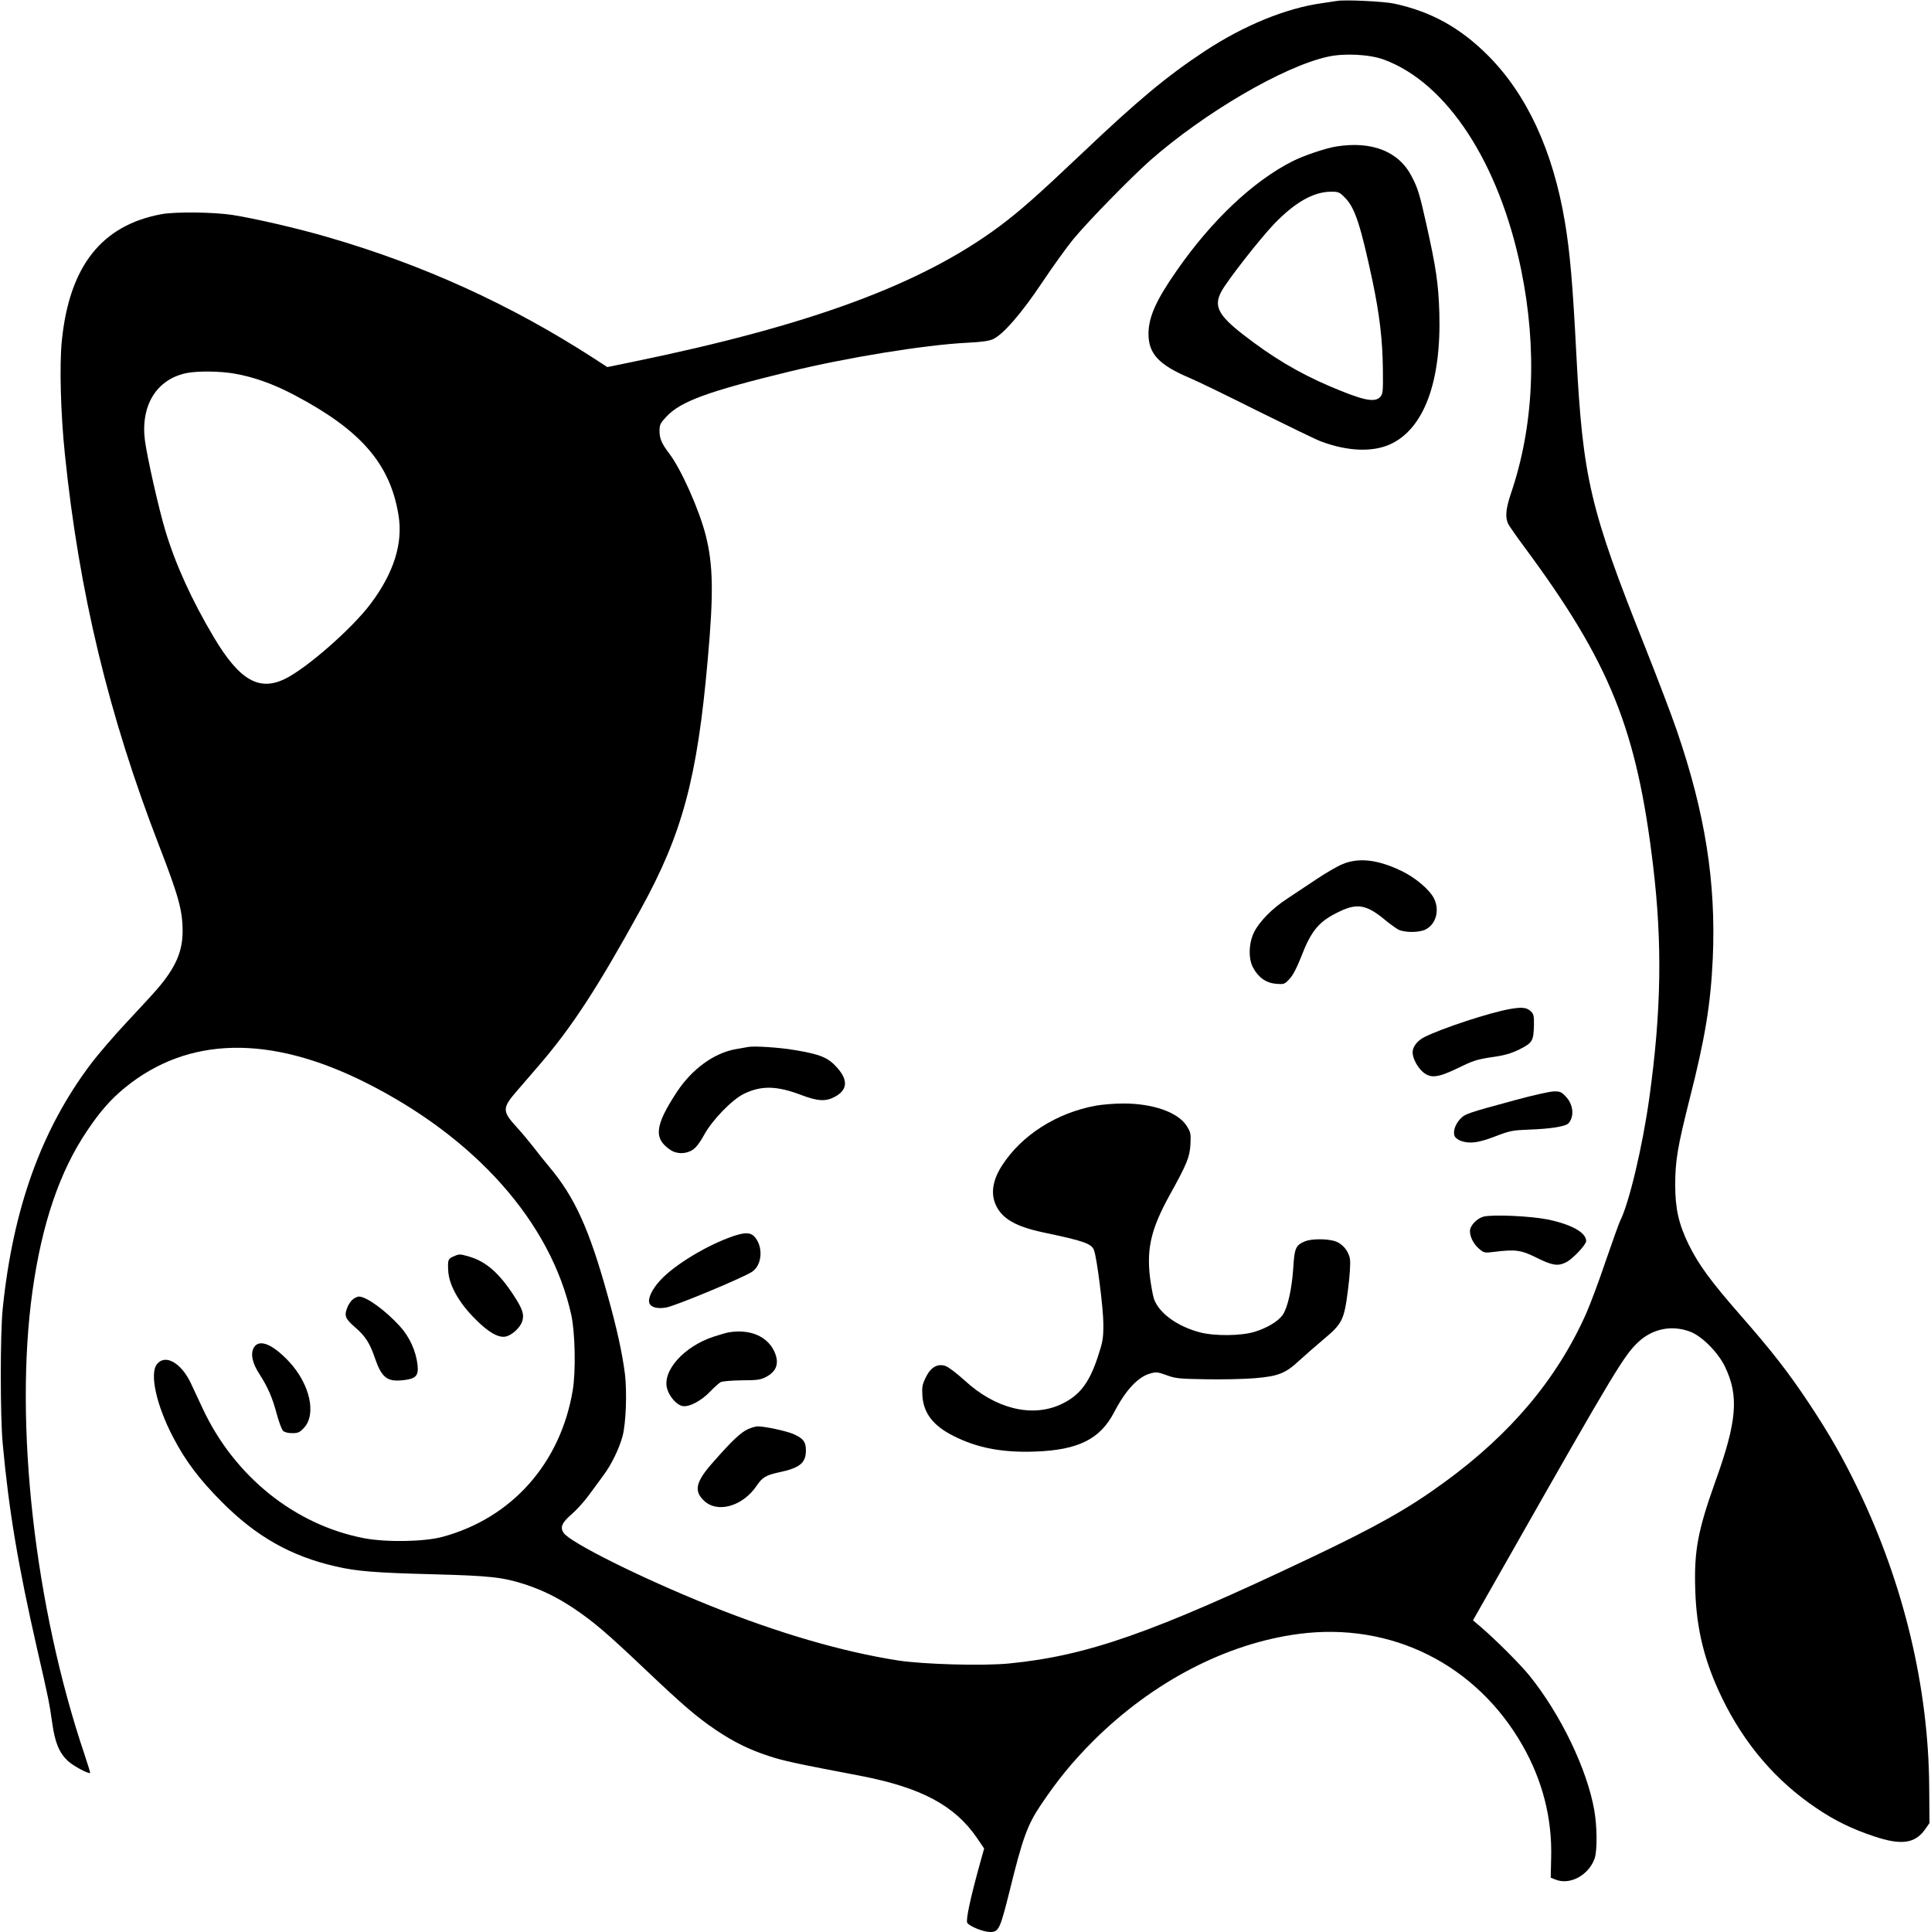
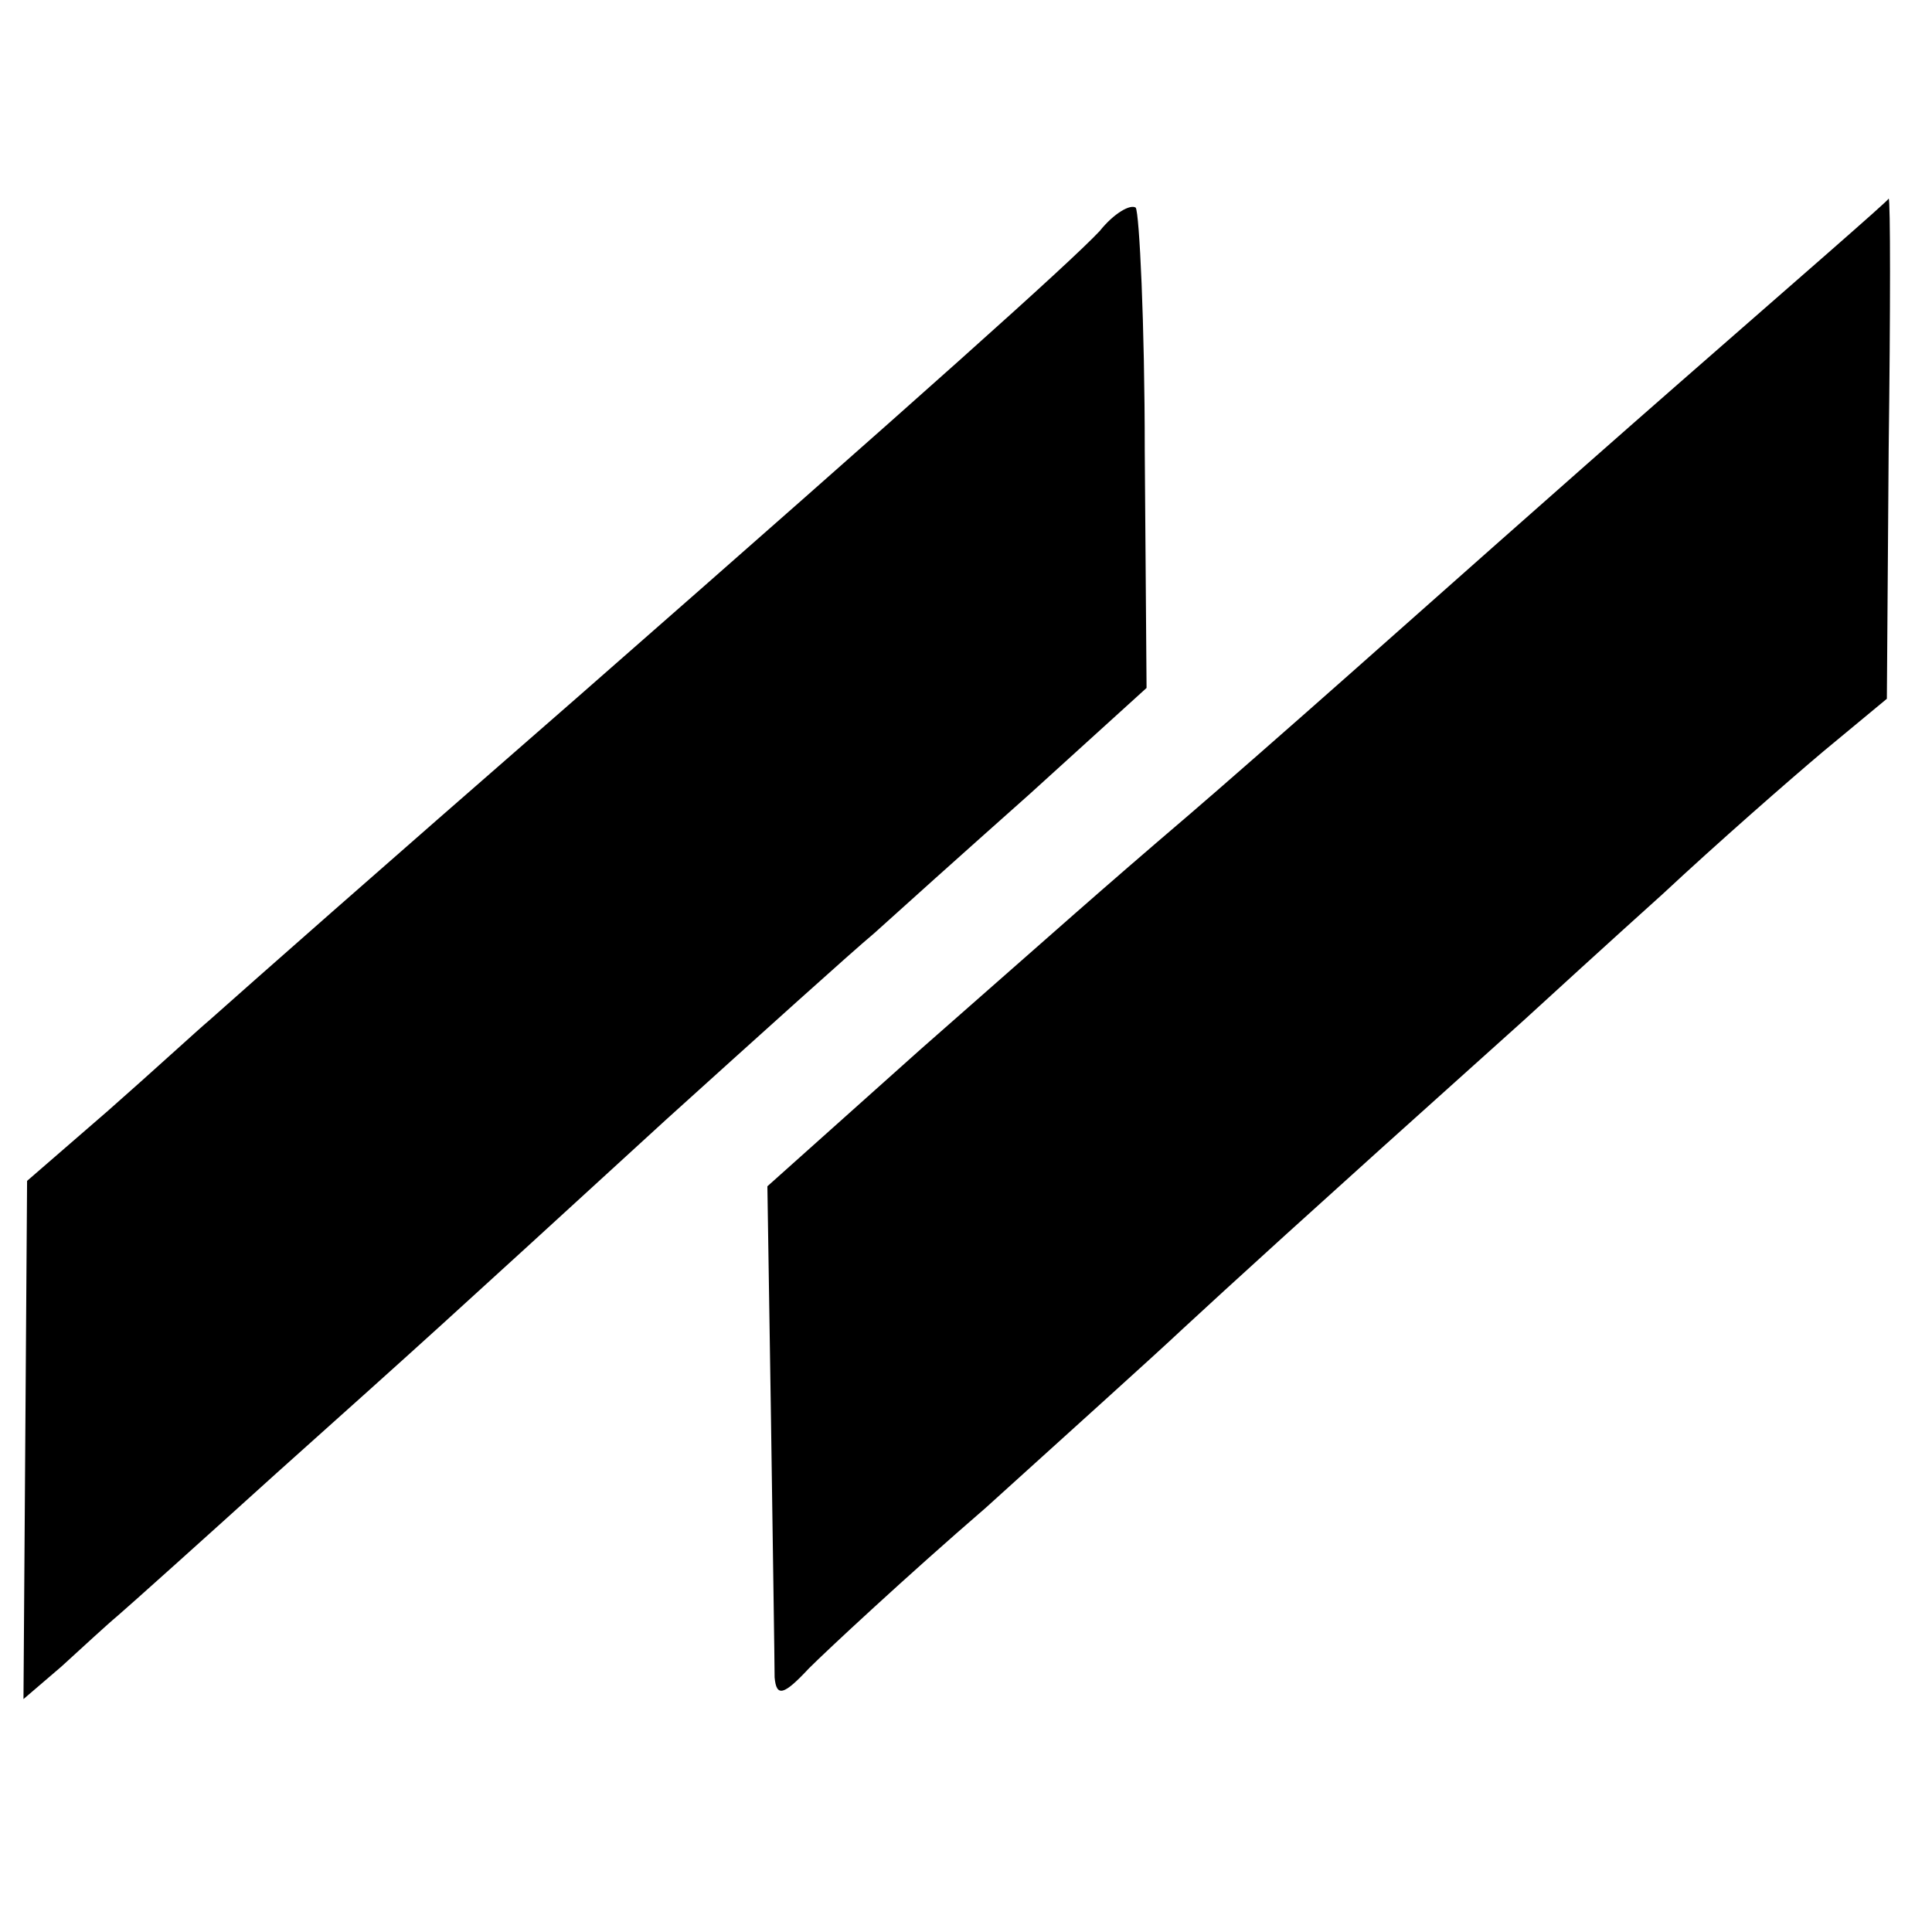
- <svg xmlns="http://www.w3.org/2000/svg" version="1.0" width="1279pt" height="1280pt" viewBox="0 0 1279 1280" preserveAspectRatio="xMidYMid meet">
-   <g transform="translate(0,1280) scale(0.1,-0.1)" fill="#000000" stroke="none">
-     <path d="M8860 12794 c-14 -2 -59 -9 -100 -15 -239 -33 -517 -147 -776 -317 -253 -167 -443 -325 -819 -682 -289 -274 -407 -378 -542 -479 -519 -386 -1257 -658 -2443 -901 l-156 -32 -89 58 c-553 357 -1131 620 -1767 804 -195 57 -477 122 -628 146 -125 19 -378 22 -470 5 -396 -73 -610 -344 -660 -836 -17 -158 -8 -489 20 -755 94 -917 291 -1732 625 -2595 130 -336 155 -428 155 -568 -1 -133 -47 -238 -167 -378 -26 -31 -117 -129 -200 -218 -84 -89 -193 -216 -242 -281 -327 -434 -515 -957 -583 -1620 -17 -164 -17 -713 0 -895 41 -446 102 -807 228 -1360 75 -325 82 -363 100 -490 18 -130 46 -197 103 -251 33 -32 139 -89 148 -80 2 1 -15 56 -37 122 -331 981 -467 2193 -345 3069 63 449 180 794 364 1066 84 125 155 206 249 283 417 340 958 352 1592 35 731 -366 1229 -927 1365 -1539 26 -118 31 -375 10 -501 -81 -484 -404 -847 -863 -971 -121 -33 -373 -37 -520 -9 -458 88 -858 409 -1068 857 -25 55 -62 131 -80 171 -64 135 -170 194 -224 125 -50 -62 -4 -272 106 -482 83 -160 174 -280 324 -431 228 -229 457 -359 755 -427 138 -32 259 -42 645 -52 374 -10 459 -19 603 -65 115 -37 218 -87 326 -159 133 -89 222 -165 476 -406 251 -238 343 -317 469 -402 118 -79 219 -129 347 -171 94 -32 188 -52 609 -132 404 -78 626 -196 775 -414 l46 -68 -25 -89 c-67 -241 -97 -383 -87 -403 12 -22 107 -61 151 -61 58 0 66 17 130 273 86 350 118 437 206 568 110 164 210 287 348 425 394 392 882 646 1363 709 611 80 1175 -201 1482 -740 132 -232 196 -482 189 -743 l-3 -132 30 -12 c96 -40 221 27 261 139 18 52 17 209 -2 318 -47 272 -223 638 -431 895 -61 75 -221 235 -320 320 l-53 45 236 415 c707 1245 769 1347 864 1433 94 85 219 109 337 65 78 -28 185 -136 231 -229 96 -197 82 -365 -63 -767 -116 -325 -141 -460 -132 -720 8 -257 61 -471 177 -711 149 -307 359 -552 628 -732 123 -83 235 -137 379 -185 180 -61 272 -48 338 45 l30 43 -2 236 c-4 659 -168 1348 -472 1977 -103 213 -190 365 -326 570 -138 207 -243 342 -456 585 -195 223 -275 333 -340 465 -66 136 -89 237 -89 395 0 160 16 253 94 563 104 407 141 633 155 939 22 501 -50 960 -239 1510 -33 97 -128 346 -211 555 -364 913 -411 1112 -454 1933 -24 472 -43 684 -76 880 -79 471 -251 842 -508 1101 -185 185 -377 292 -623 345 -70 15 -326 27 -378 18z m310 -389 c418 -154 764 -684 909 -1391 108 -528 85 -1038 -69 -1488 -33 -99 -38 -156 -15 -200 8 -15 57 -85 109 -155 564 -762 742 -1203 850 -2111 61 -511 54 -960 -25 -1530 -45 -325 -135 -704 -195 -821 -7 -15 -50 -134 -95 -265 -44 -131 -103 -288 -130 -349 -194 -433 -500 -797 -942 -1118 -234 -171 -447 -291 -883 -498 -1049 -498 -1480 -649 -1998 -700 -175 -17 -564 -6 -736 20 -370 58 -792 181 -1245 363 -458 184 -929 419 -971 483 -24 37 -11 67 55 124 33 29 83 84 112 124 29 40 73 99 97 132 54 72 105 178 127 260 23 84 30 291 16 411 -18 141 -54 305 -116 526 -122 439 -218 648 -386 848 -30 36 -77 94 -104 130 -28 36 -78 96 -112 133 -96 105 -96 126 1 238 35 41 100 116 145 168 219 254 389 514 675 1034 277 502 376 870 445 1652 40 444 37 631 -13 829 -44 172 -163 438 -242 542 -49 64 -64 98 -64 149 0 41 5 51 45 94 95 102 276 168 815 299 380 93 898 177 1175 191 102 5 150 12 177 25 68 33 188 172 323 374 71 106 165 237 209 290 104 125 381 407 508 520 360 316 881 621 1175 686 109 25 279 16 373 -19z m-7618 -2080 c128 -22 260 -69 398 -142 439 -231 634 -454 690 -793 32 -188 -30 -385 -184 -590 -123 -164 -422 -426 -566 -497 -173 -85 -303 -10 -472 273 -146 245 -255 484 -322 707 -44 145 -122 492 -136 601 -29 233 80 406 280 445 72 14 220 12 312 -4z" />
-     <path d="M8851 11829 c-71 -12 -216 -61 -288 -98 -259 -131 -535 -391 -766 -724 -137 -196 -187 -308 -187 -419 0 -132 69 -206 275 -293 50 -21 252 -119 449 -218 198 -98 387 -190 420 -202 177 -66 342 -72 461 -17 221 104 336 414 322 872 -6 190 -21 294 -86 585 -44 196 -55 235 -96 314 -85 168 -265 239 -504 200z m64 -342 c64 -67 101 -182 179 -547 47 -223 67 -393 69 -586 2 -146 0 -164 -17 -183 -37 -41 -114 -24 -335 70 -210 90 -382 193 -576 344 -163 127 -194 188 -142 284 37 70 256 350 350 448 138 143 260 212 376 213 51 0 57 -3 96 -43z" />
-     <path d="M8896 7075 c-33 -13 -110 -58 -170 -98 -61 -41 -150 -100 -197 -131 -98 -63 -185 -152 -220 -223 -35 -72 -38 -174 -7 -232 36 -68 87 -103 153 -109 53 -4 57 -3 89 32 23 24 48 72 76 143 69 180 119 240 260 306 113 54 177 42 294 -55 32 -27 73 -56 90 -66 42 -22 141 -22 184 1 69 37 92 129 53 206 -30 58 -123 137 -215 181 -156 75 -282 90 -390 45z" />
-     <path d="M10005 6115 c-133 -23 -455 -129 -567 -186 -47 -24 -78 -64 -78 -101 0 -39 32 -100 70 -132 51 -42 99 -36 233 29 98 48 126 57 222 71 86 12 126 24 184 52 85 43 92 55 95 159 1 60 -2 75 -19 91 -28 28 -60 31 -140 17z" />
-     <path d="M4960 5864 c-14 -2 -52 -9 -85 -15 -143 -25 -289 -131 -389 -282 -146 -222 -157 -309 -46 -384 44 -31 106 -30 151 0 21 14 49 50 74 97 52 97 186 236 266 274 115 55 216 53 379 -9 109 -41 160 -44 221 -12 84 45 90 109 18 191 -61 70 -113 91 -289 120 -93 16 -261 27 -300 20z" />
-     <path d="M10045 5513 c-332 -90 -336 -92 -371 -128 -34 -37 -49 -87 -34 -115 5 -10 24 -23 41 -29 58 -20 114 -13 226 30 99 38 117 41 223 45 146 5 244 21 263 42 40 45 32 125 -18 177 -29 31 -38 35 -81 34 -27 -1 -139 -26 -249 -56z" />
-     <path d="M7263 5475 c-261 -47 -493 -195 -623 -396 -63 -98 -77 -186 -41 -264 42 -90 132 -142 318 -181 267 -56 316 -74 332 -117 19 -49 62 -389 62 -490 0 -96 -4 -117 -37 -217 -58 -176 -123 -258 -246 -315 -193 -88 -433 -28 -636 159 -51 46 -108 90 -127 96 -53 18 -98 -8 -131 -76 -23 -48 -26 -63 -22 -124 8 -113 72 -196 203 -262 158 -81 327 -113 544 -105 286 10 431 83 523 260 77 148 159 236 242 258 36 10 49 9 106 -12 59 -22 84 -24 260 -27 107 -2 253 1 324 7 156 13 204 32 295 117 35 32 107 95 159 139 127 106 138 128 164 331 12 92 17 175 13 201 -8 55 -51 106 -103 121 -53 16 -155 15 -195 -2 -62 -26 -70 -45 -78 -179 -9 -136 -37 -262 -70 -309 -30 -42 -101 -85 -184 -111 -89 -28 -266 -30 -365 -4 -151 40 -271 128 -304 222 -8 26 -20 93 -27 149 -21 189 10 317 129 534 116 209 135 255 140 341 3 71 2 79 -26 123 -58 90 -226 148 -422 147 -58 0 -137 -7 -177 -14z" />
-     <path d="M9828 4739 c-44 -13 -88 -60 -88 -95 0 -40 25 -88 61 -118 32 -27 36 -28 99 -20 142 18 180 12 282 -39 102 -51 140 -57 193 -31 43 20 135 117 135 142 0 56 -99 111 -257 143 -115 23 -369 34 -425 18z" />
-     <path d="M4855 4609 c-171 -59 -384 -188 -478 -289 -56 -60 -86 -123 -74 -154 11 -29 57 -39 114 -28 68 14 505 196 566 236 68 45 76 168 15 234 -27 28 -64 28 -143 1z" />
-     <path d="M4830 3973 c-14 -2 -60 -15 -102 -29 -195 -64 -340 -225 -308 -343 14 -52 62 -108 101 -116 43 -10 125 33 185 96 27 28 58 56 69 62 12 6 71 11 140 12 104 0 126 4 162 23 70 37 88 93 54 167 -46 102 -162 151 -301 128z" />
-     <path d="M4955 3331 c-46 -21 -106 -77 -227 -215 -117 -131 -132 -191 -66 -256 89 -89 261 -41 354 100 35 52 61 67 144 85 139 29 180 62 180 146 0 57 -18 80 -85 109 -47 20 -188 50 -234 50 -14 0 -44 -9 -66 -19z" />
-     <path d="M3003 4475 c-34 -15 -37 -23 -33 -95 5 -94 71 -212 180 -320 86 -87 153 -125 201 -115 42 9 95 59 109 100 15 46 3 83 -59 177 -95 145 -182 220 -290 252 -65 19 -67 19 -108 1z" />
-     <path d="M2341 4194 c-13 -9 -29 -32 -37 -50 -25 -60 -19 -78 47 -136 70 -60 99 -106 133 -205 45 -131 81 -159 188 -147 83 9 102 29 95 98 -10 94 -53 189 -118 260 -98 107 -222 196 -271 196 -8 0 -24 -7 -37 -16z" />
-     <path d="M1684 3875 c-26 -40 -14 -104 34 -177 56 -87 87 -157 116 -267 14 -52 33 -102 41 -110 10 -10 33 -16 61 -16 40 0 50 5 79 36 83 91 38 290 -100 438 -108 115 -195 151 -231 96z" />
+ <svg xmlns="http://www.w3.org/2000/svg" version="1.0" width="107pt" height="107pt" viewBox="0 0 107 107" preserveAspectRatio="xMidYMid meet">
+   <g transform="translate(0,107) scale(0.1,-0.1)" fill="#000000" stroke="none">
+     <path d="M609 942 c-17 -18 -95 -88 -289 -258 -117 -102 -177 -155 -204 -179 -6 -5 -31 -28 -56 -50 l-45 -39 -1 -144 -1 -143 21 18 c11 10 25 23 31 28 7 6 46 41 88 79 86 77 86 77 216 196 52 47 103 93 115 103 11 10 50 45 86 77 l65 59 -1 131 c0 71 -3 132 -5 135 -3 2 -12 -3 -20 -13z" />
+     <path d="M929 857 c-64 -56 -145 -128 -180 -159 -35 -31 -75 -66 -89 -78 -55 -47 -68 -59 -150 -131 l-85 -76 2 -129 c1 -71 2 -135 2 -143 1 -11 5 -10 19 5 10 10 54 51 98 89 43 39 92 83 109 99 26 24 63 58 189 171 12 11 47 43 77 70 30 28 70 63 89 79 l35 29 1 138 c1 77 1 139 0 139 0 -1 -53 -47 -117 -103z" />
  </g>
</svg>
